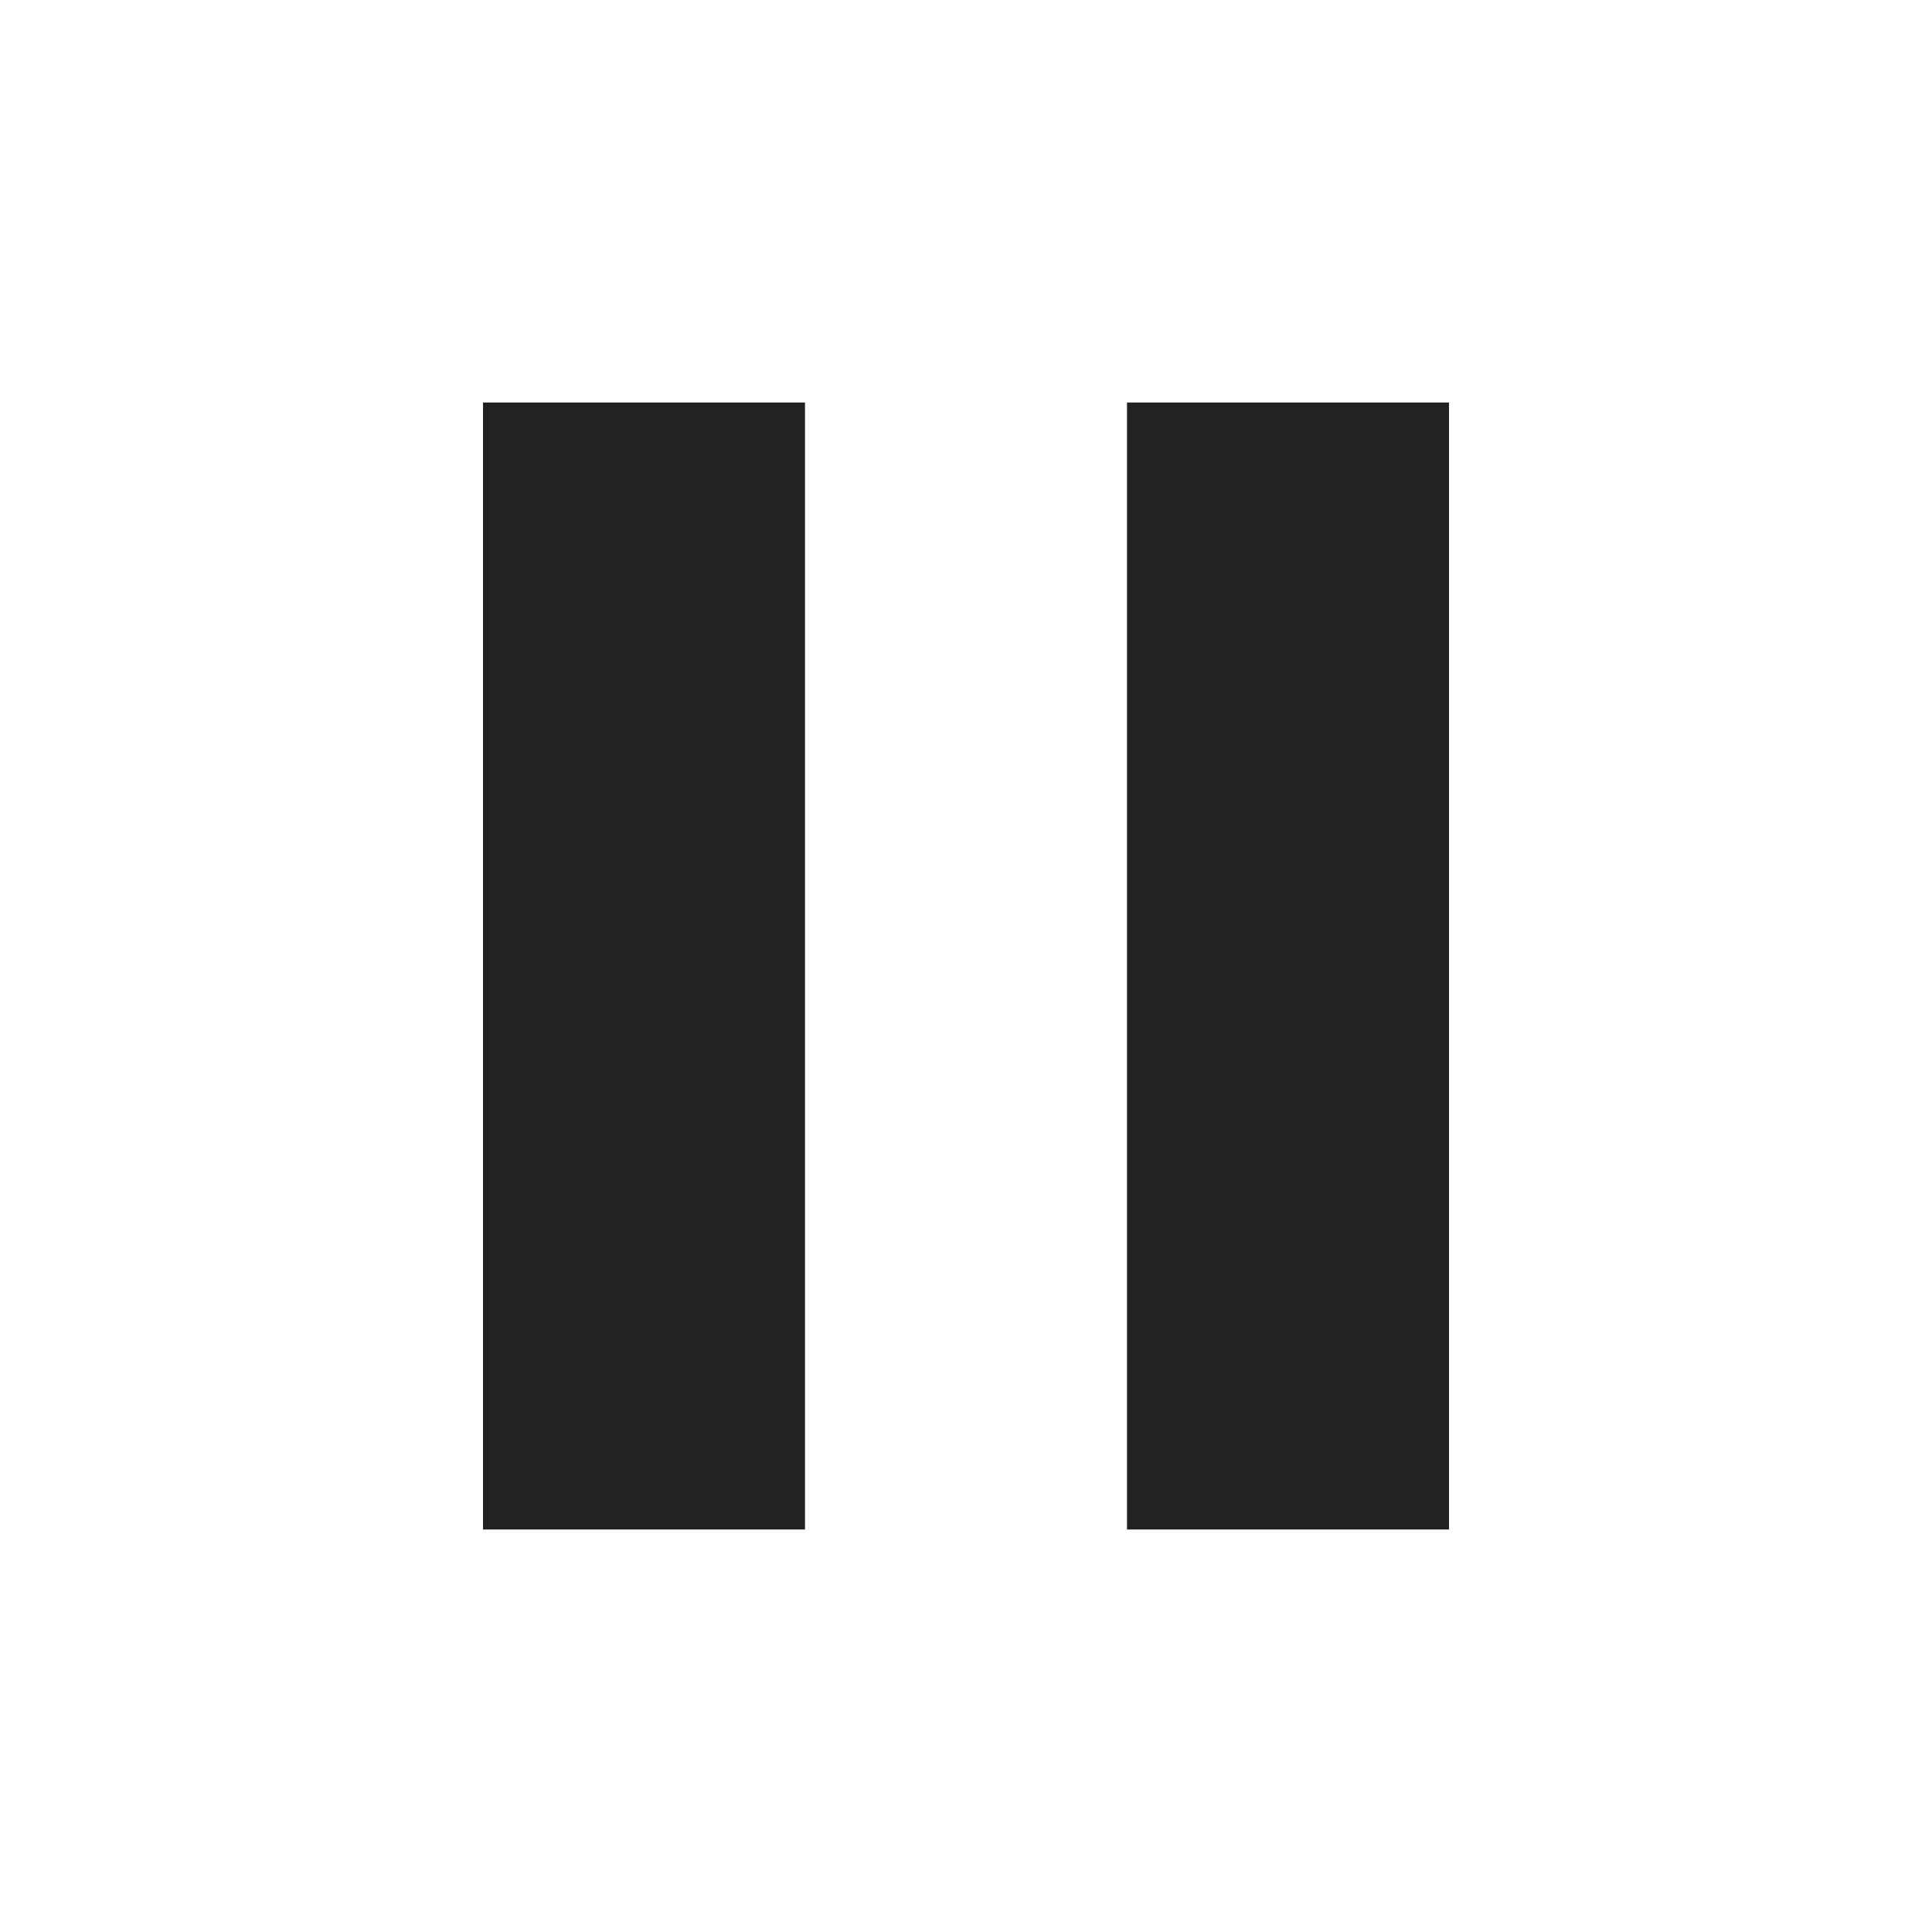
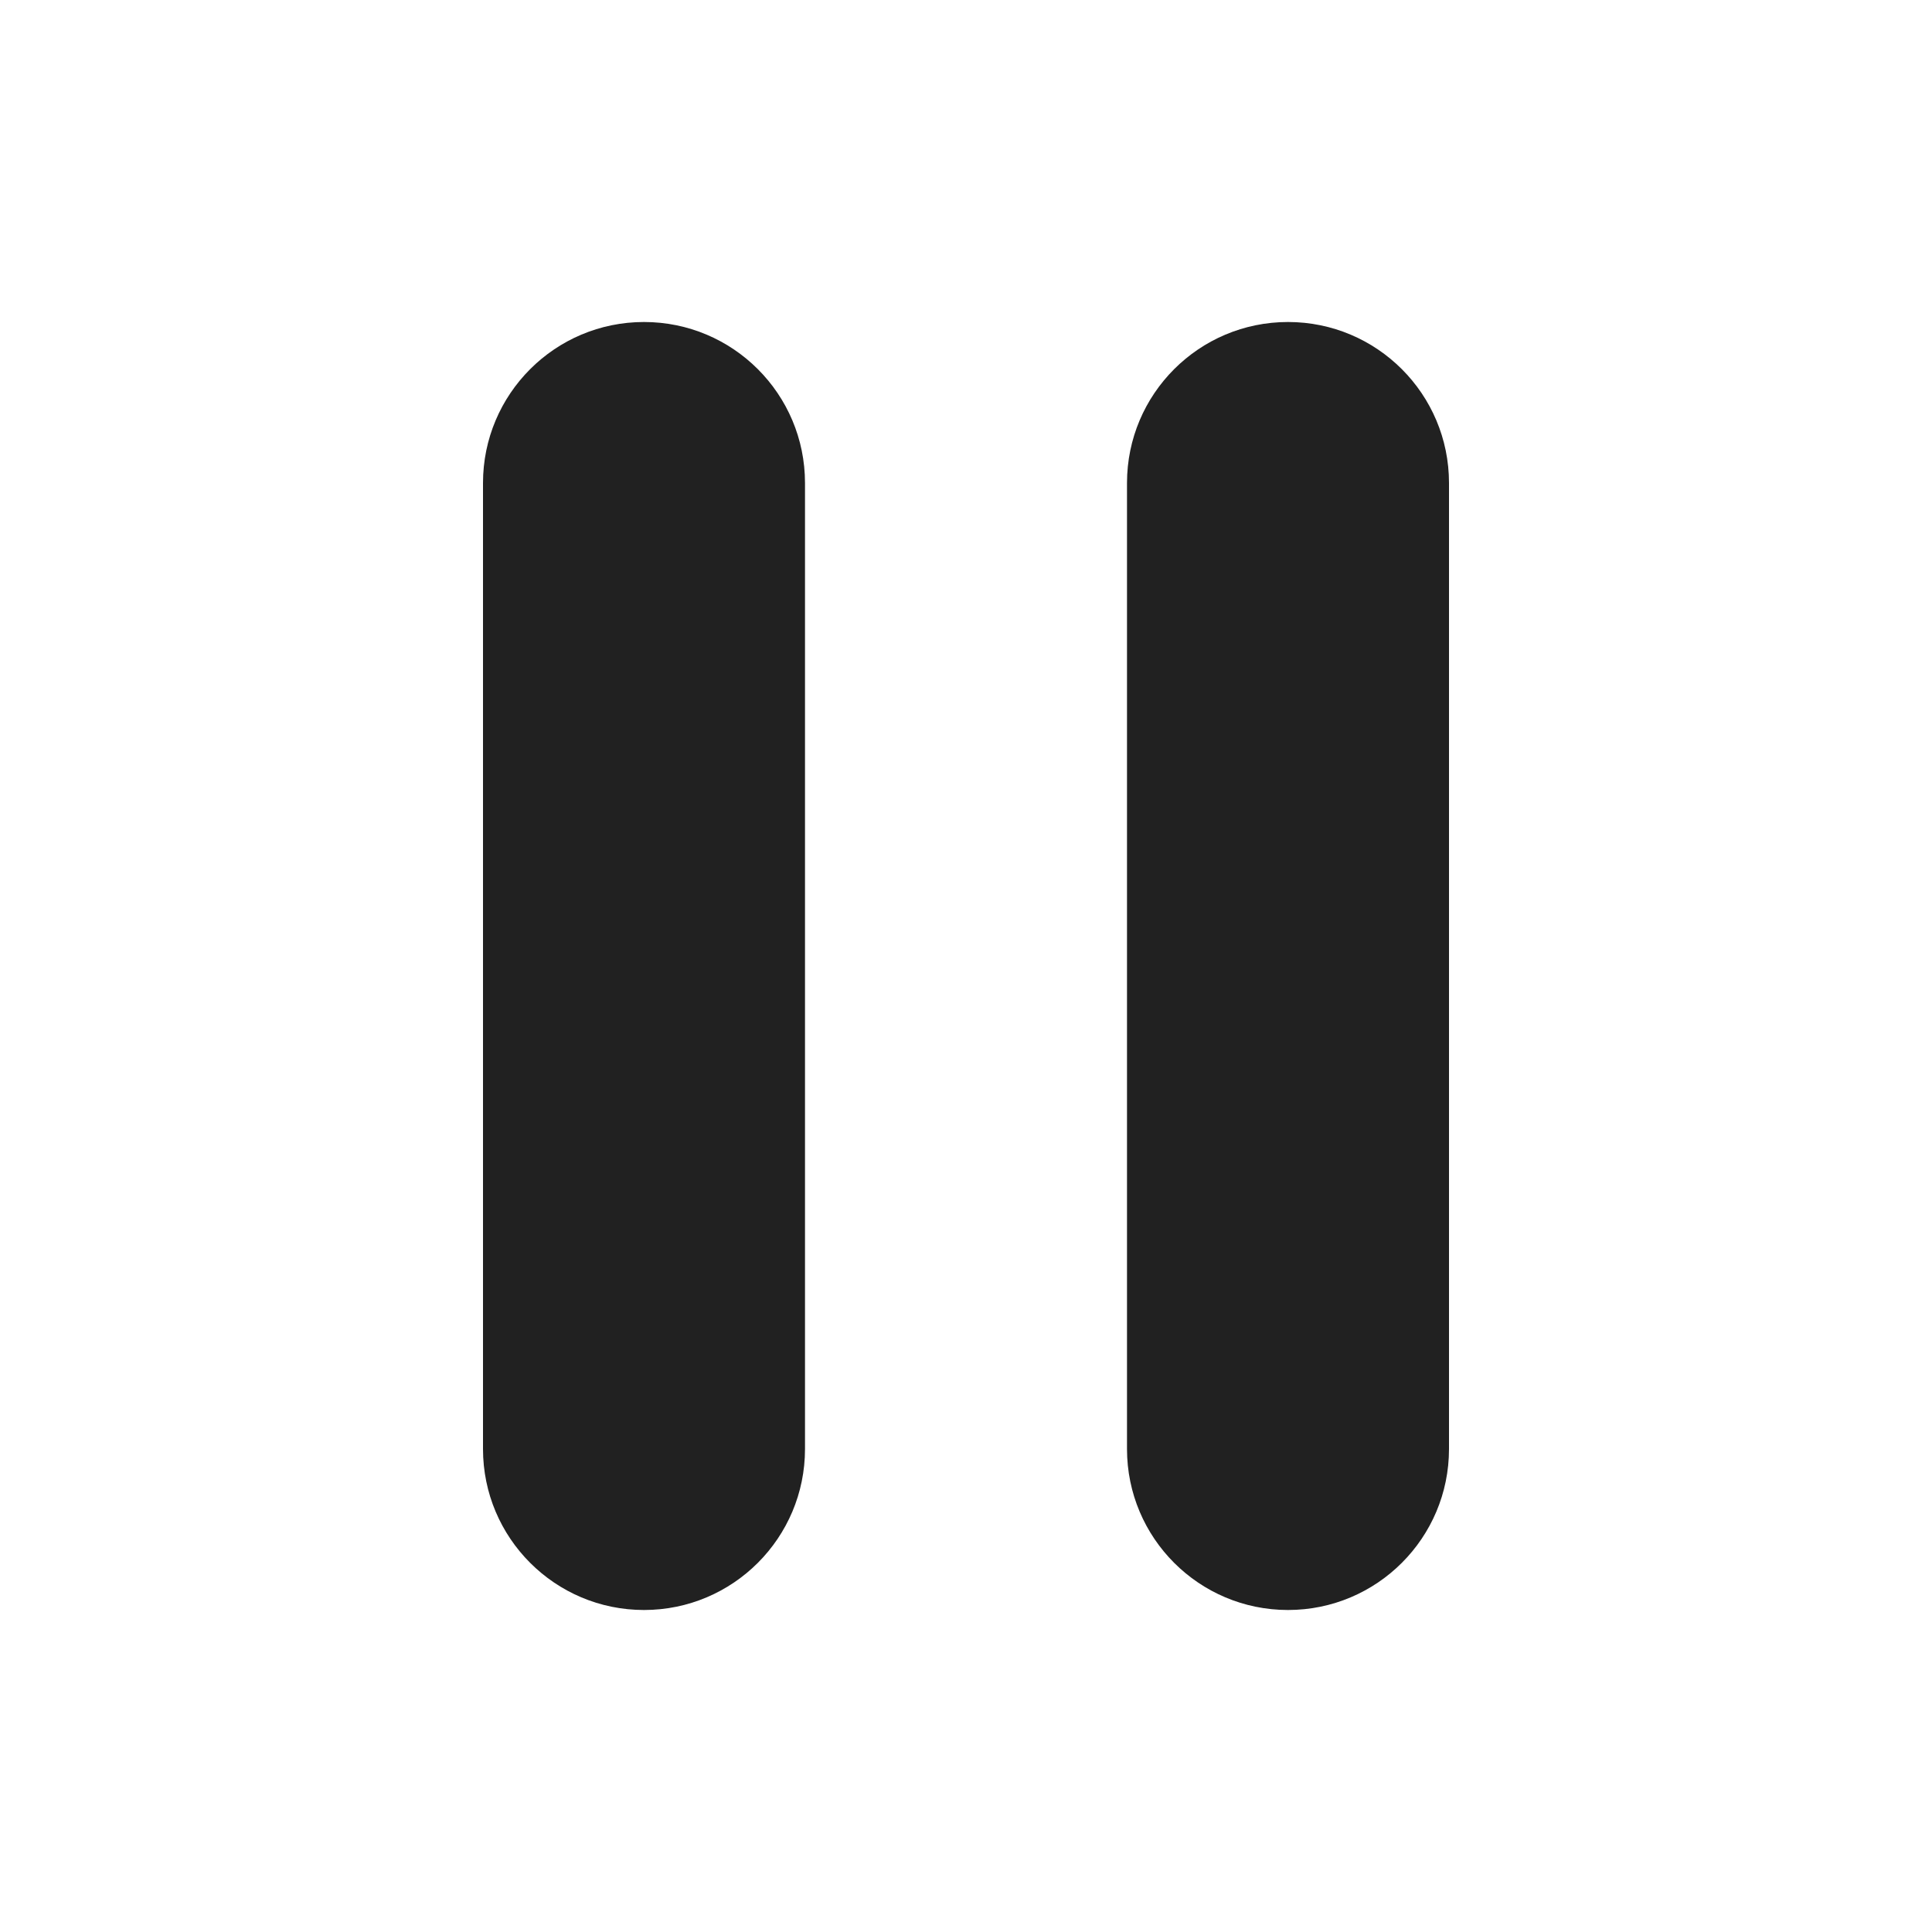
<svg xmlns="http://www.w3.org/2000/svg" width="24" height="24" id="svg4682" version="1.1">
  <defs id="defs4684" />
  <g id="layer1" transform="translate(0,-1028.362)">
-     <path style="color:#000000;fill:#212121;fill-opacity:1;fill-rule:nonzero;stroke:none;marker:none;visibility:visible;display:inline;overflow:visible;enable-background:accumulate" d="M 6 5 L 6 19 L 10 19 L 10 5 L 6 5 z M 14 5 L 14 19 L 18 19 L 18 5 L 14 5 z " transform="translate(0,1028.362)" id="rect5038" />
+     <rect y="1032.362" x="6" height="16" width="4" id="rect5038-4" style="color:#000000;display:inline;overflow:visible;visibility:visible;fill:#212121;fill-opacity:1;fill-rule:nonzero;stroke:none;stroke-width:1.069;marker:none;enable-background:accumulate" ry="2" />
+     <rect y="1032.362" x="14" height="16" width="4" id="rect5040-2" style="color:#000000;display:inline;overflow:visible;visibility:visible;fill:#212121;fill-opacity:1;fill-rule:nonzero;stroke:none;stroke-width:2;stroke-miterlimit:4;stroke-dasharray:none;marker:none;enable-background:accumulate" ry="2" />
  </g>
</svg>
